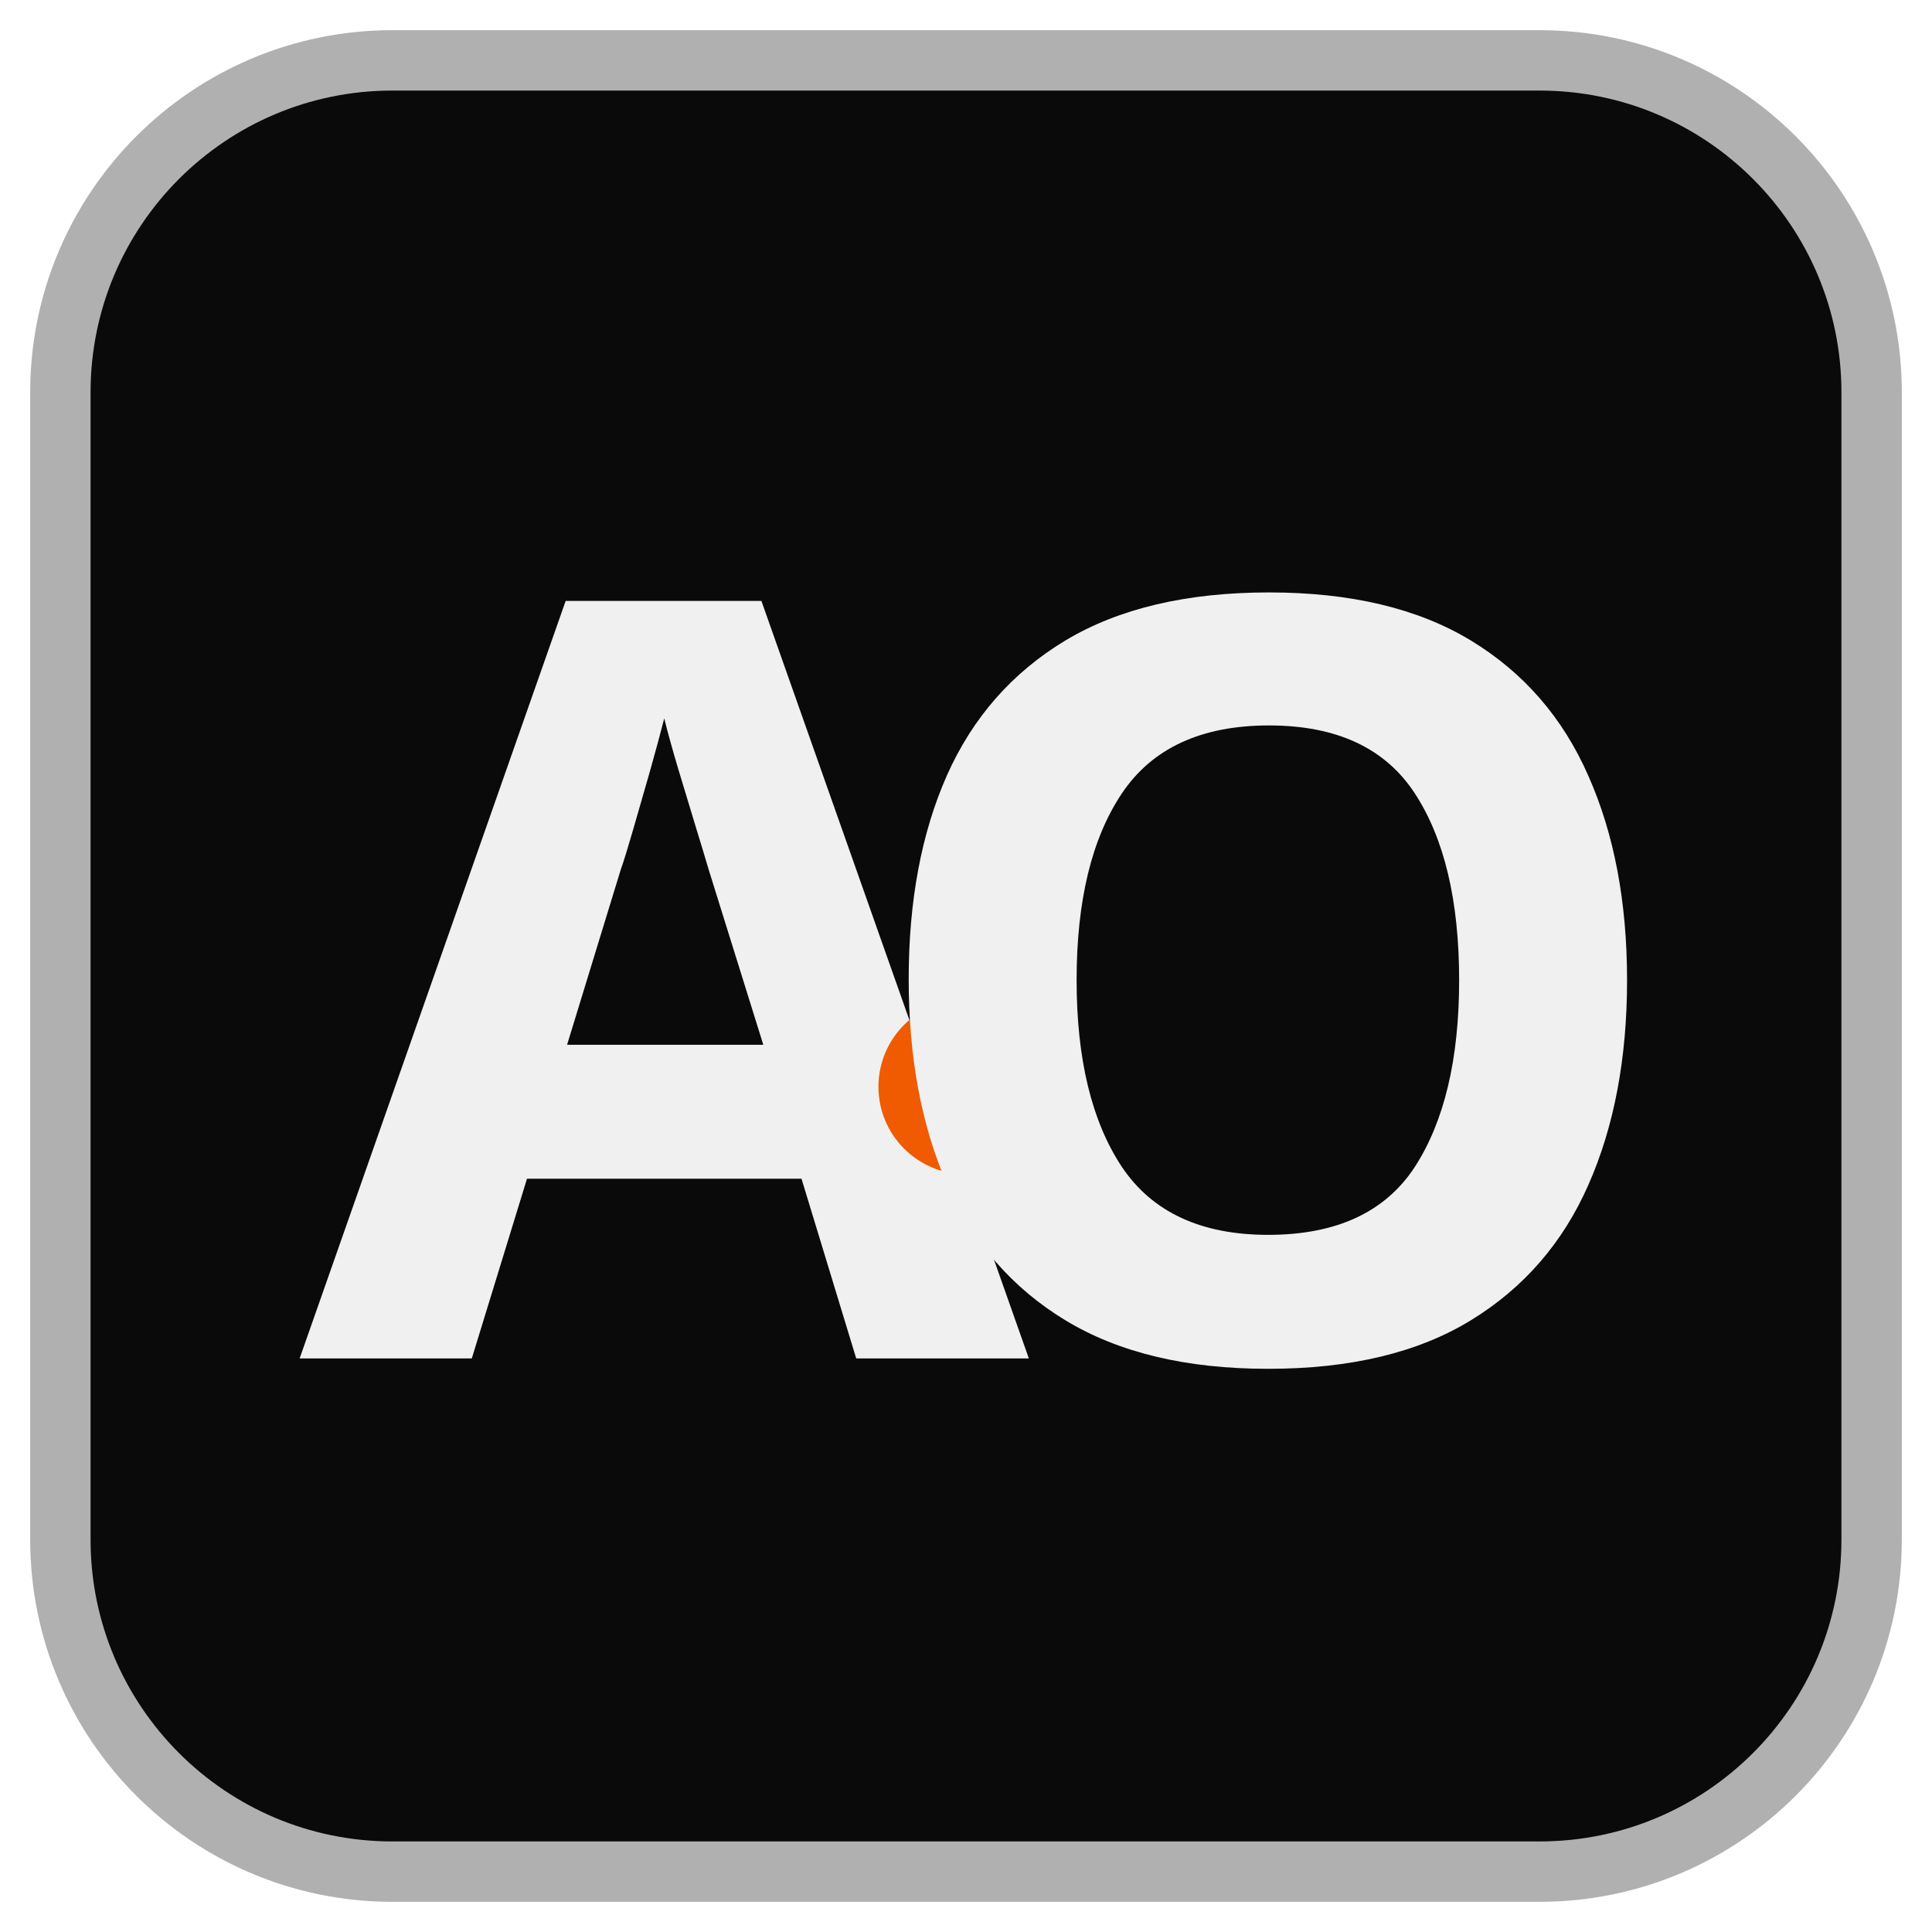
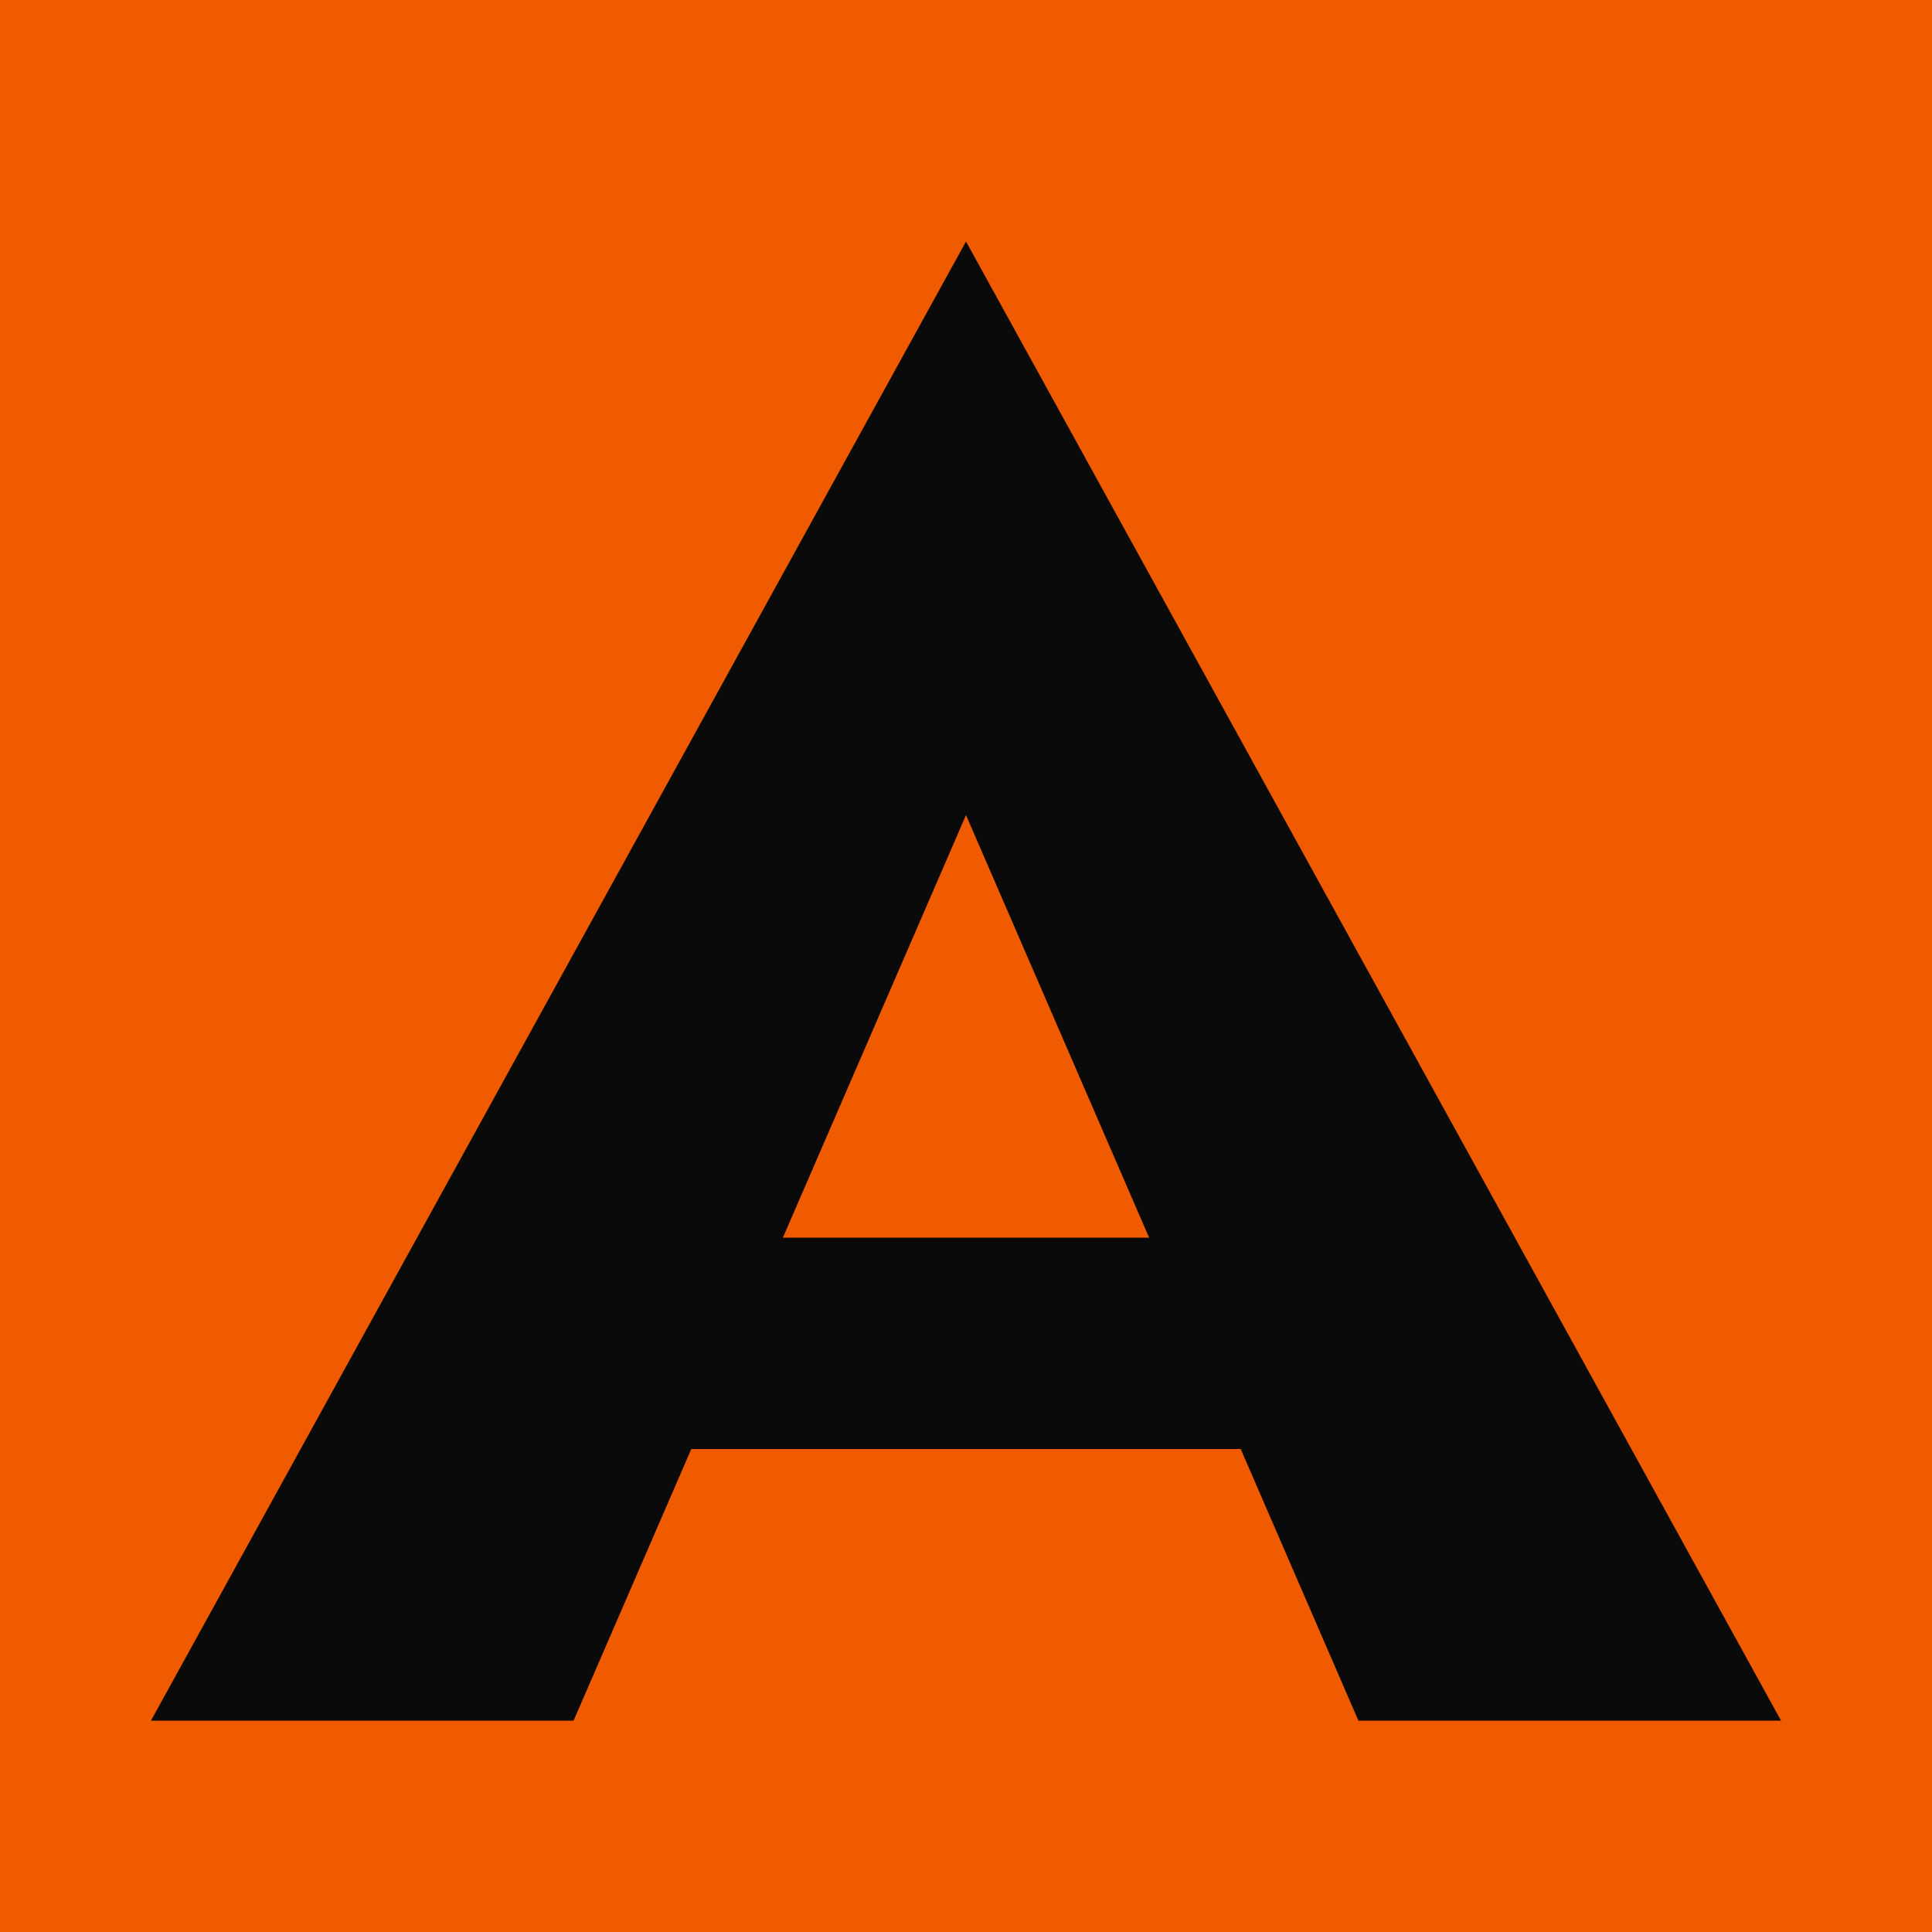
- <svg xmlns="http://www.w3.org/2000/svg" viewBox="0 0 64 64" role="img" aria-label="A.O favicon">
-   <rect x="2" y="2" width="60" height="60" rx="11" fill="#0a0a0a" stroke="#b0b0b0" stroke-width="2" />
-   <text x="22" y="45" text-anchor="middle" fill="#f0f0f0" font-family="'Bebas Neue', 'Arial Narrow', sans-serif" font-size="35" font-weight="700" letter-spacing="0">A</text>
-   <circle cx="32" cy="36" r="2.9" fill="#f05a00" />
-   <text x="42" y="45" text-anchor="middle" fill="#f0f0f0" font-family="'Bebas Neue', 'Arial Narrow', sans-serif" font-size="35" font-weight="700" letter-spacing="0">O</text>
+ <svg xmlns="http://www.w3.org/2000/svg" viewBox="0 0 64 64" role="img" aria-label="Alex Obeid">
+   <rect width="64" height="64" fill="#f05a00" />
+   <path fill="#0a0a0a" fill-rule="evenodd" d="M32 8 L59 57 L5 57 Z            M32 27 L45 57 L19 57 Z" />
+   <path fill="#0a0a0a" d="M15 41 H49 V48 H15 Z" />
</svg>
